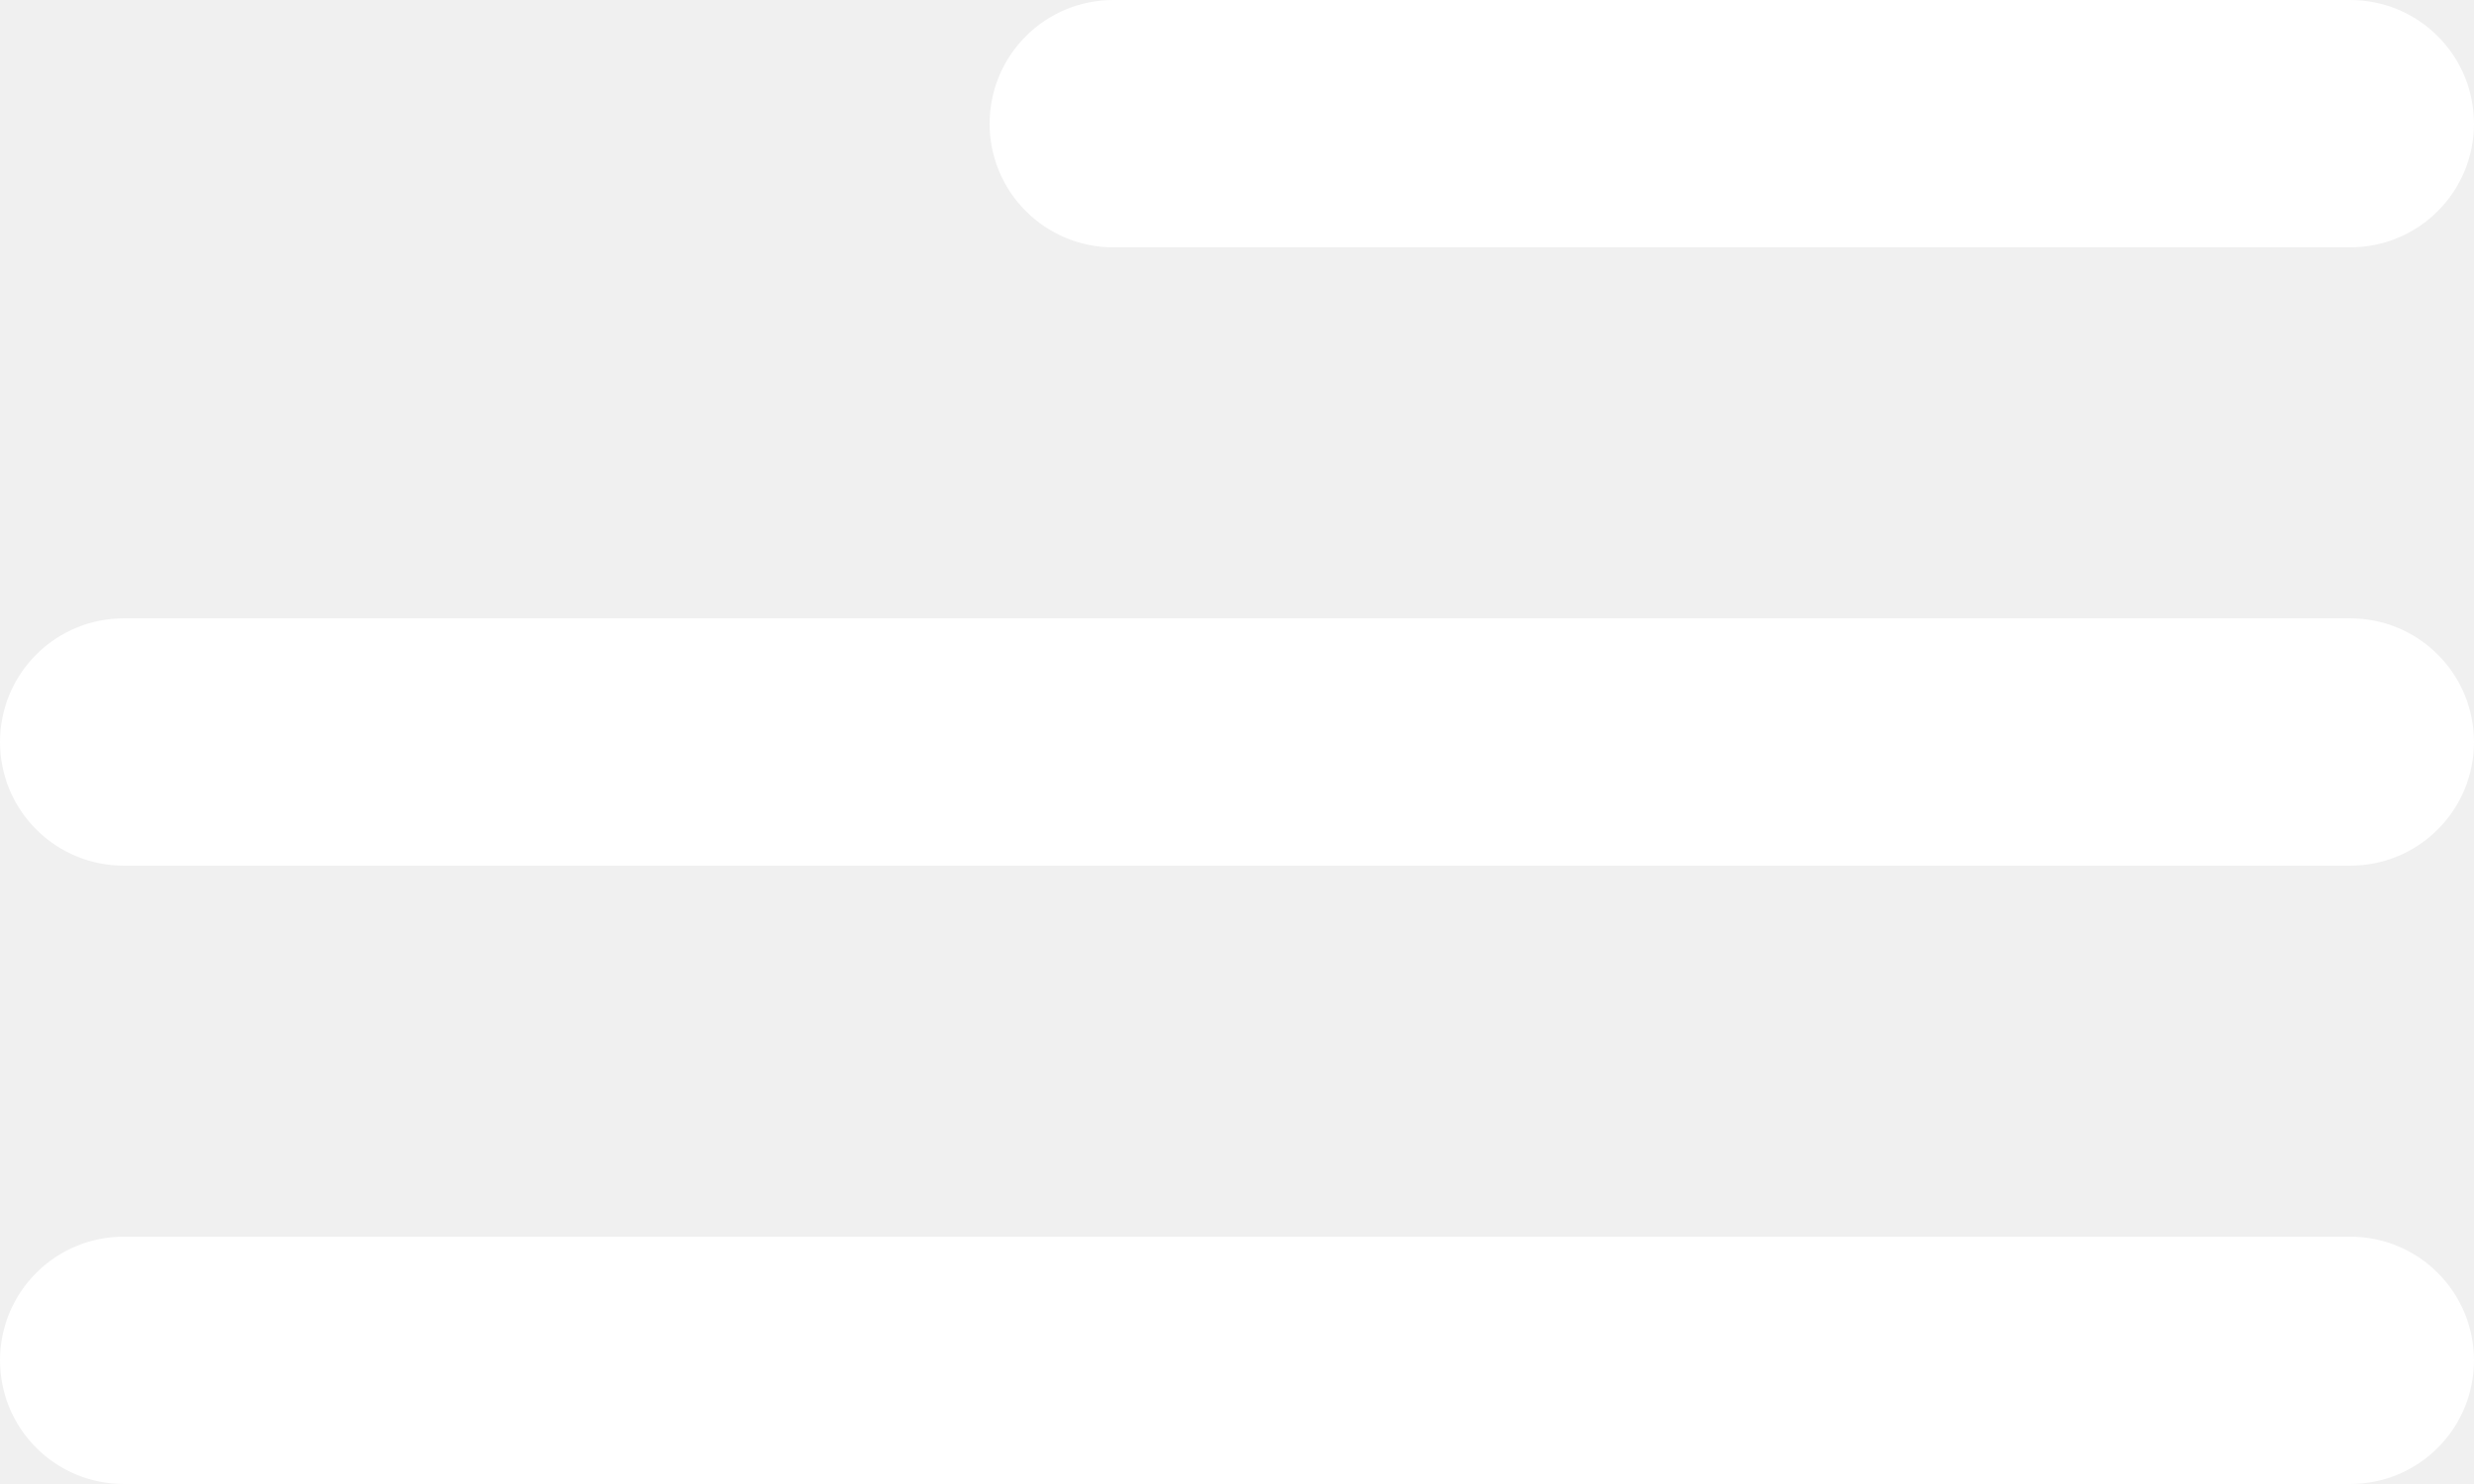
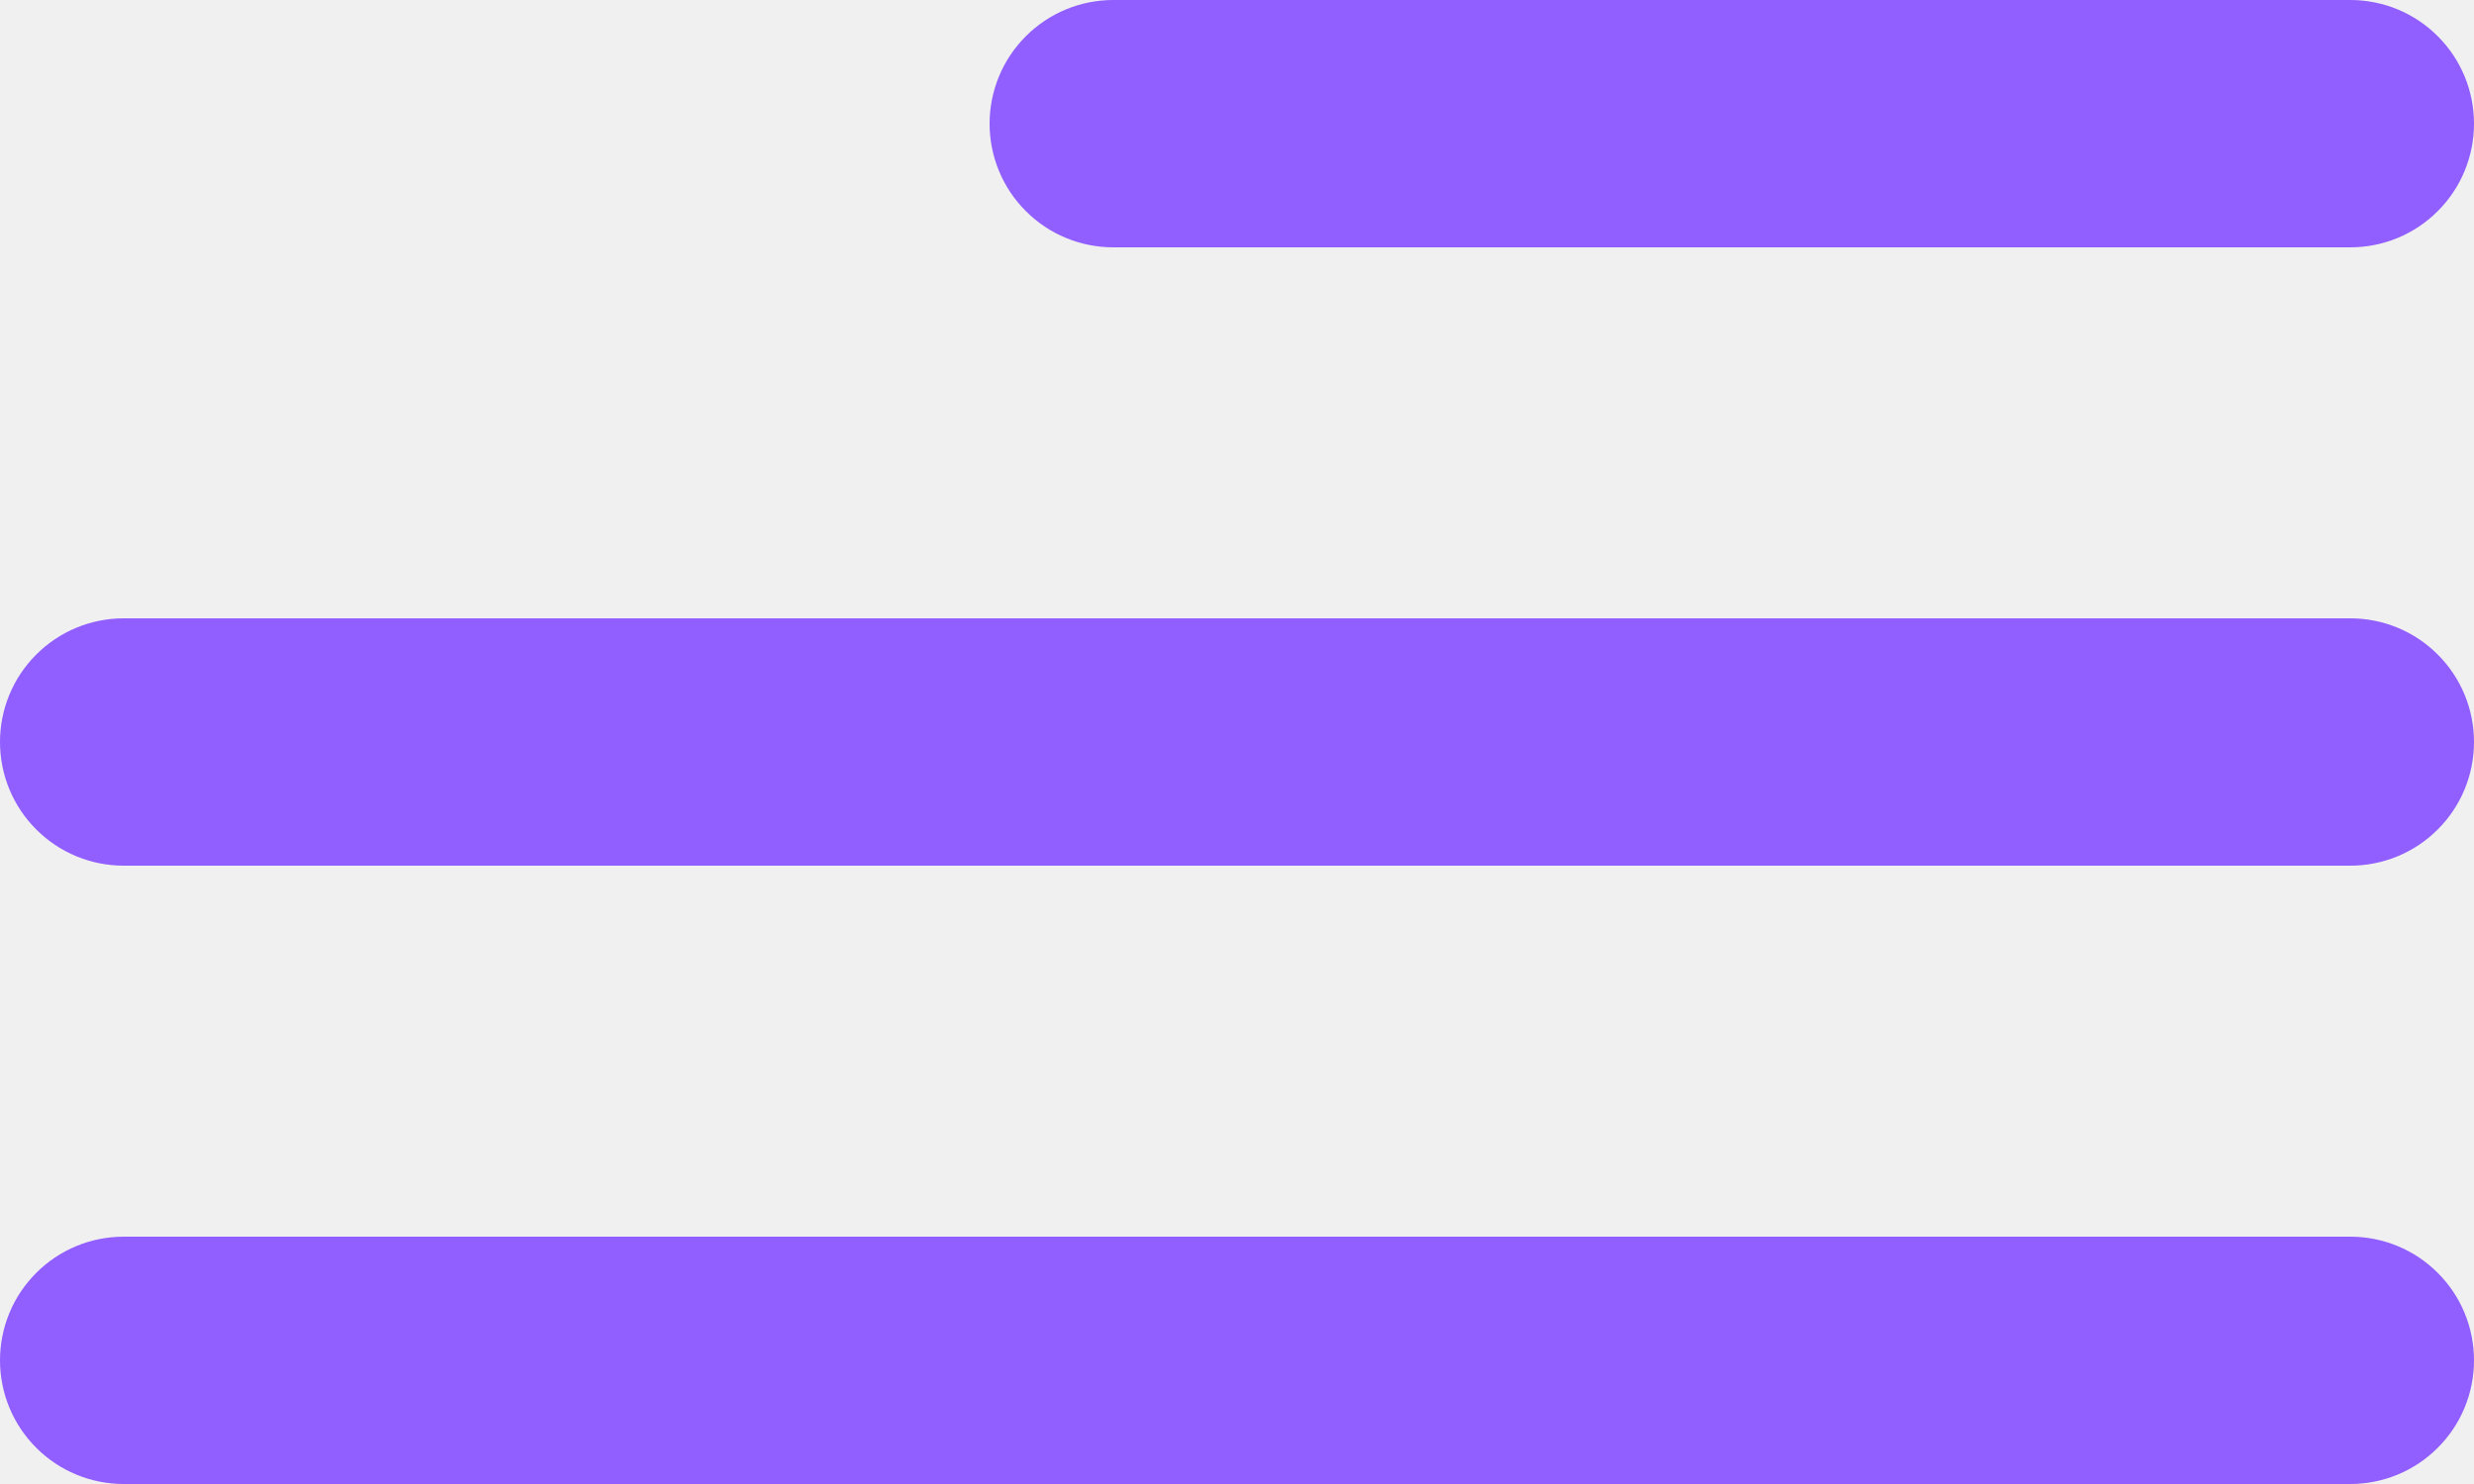
<svg xmlns="http://www.w3.org/2000/svg" width="20" height="12" viewBox="0 0 20 12" fill="#FFF">
-   <path d="M9 2L19 2C19.265 2 19.52 1.895 19.707 1.707C19.895 1.52 20 1.265 20 1C20 0.735 19.895 0.48 19.707 0.293C19.52 0.105 19.265 0 19 0L9 0C8.735 0 8.48 0.105 8.293 0.293C8.105 0.48 8 0.735 8 1C8 1.265 8.105 1.52 8.293 1.707C8.48 1.895 8.735 2 9 2ZM19 10L1 10C0.735 10 0.48 10.105 0.293 10.293C0.105 10.48 0 10.735 0 11C0 11.265 0.105 11.52 0.293 11.707C0.48 11.895 0.735 12 1 12L19 12C19.265 12 19.52 11.895 19.707 11.707C19.895 11.52 20 11.265 20 11C20 10.735 19.895 10.48 19.707 10.293C19.52 10.105 19.265 10 19 10V10ZM1 7L19 7C19.265 7 19.52 6.895 19.707 6.707C19.895 6.52 20 6.265 20 6C20 5.735 19.895 5.48 19.707 5.293C19.52 5.105 19.265 5 19 5L1 5C0.735 5 0.48 5.105 0.293 5.293C0.105 5.48 0 5.735 0 6C0 6.265 0.105 6.52 0.293 6.707C0.48 6.895 0.735 7 1 7Z" fill="#FFFFFF" />
+   <path d="M9 2L19 2C19.265 2 19.52 1.895 19.707 1.707C19.895 1.52 20 1.265 20 1C20 0.735 19.895 0.48 19.707 0.293C19.52 0.105 19.265 0 19 0L9 0C8.735 0 8.48 0.105 8.293 0.293C8.105 0.48 8 0.735 8 1C8 1.265 8.105 1.52 8.293 1.707C8.48 1.895 8.735 2 9 2ZM19 10L1 10C0.735 10 0.48 10.105 0.293 10.293C0.105 10.48 0 10.735 0 11C0 11.265 0.105 11.52 0.293 11.707C0.48 11.895 0.735 12 1 12L19 12C19.265 12 19.52 11.895 19.707 11.707C19.895 11.52 20 11.265 20 11C20 10.735 19.895 10.48 19.707 10.293C19.52 10.105 19.265 10 19 10V10ZM1 7L19 7C19.265 7 19.52 6.895 19.707 6.707C19.895 6.52 20 6.265 20 6C20 5.735 19.895 5.48 19.707 5.293C19.52 5.105 19.265 5 19 5L1 5C0.735 5 0.48 5.105 0.293 5.293C0.105 5.48 0 5.735 0 6C0 6.265 0.105 6.52 0.293 6.707C0.48 6.895 0.735 7 1 7Z" fill="#915eff" />
</svg>
